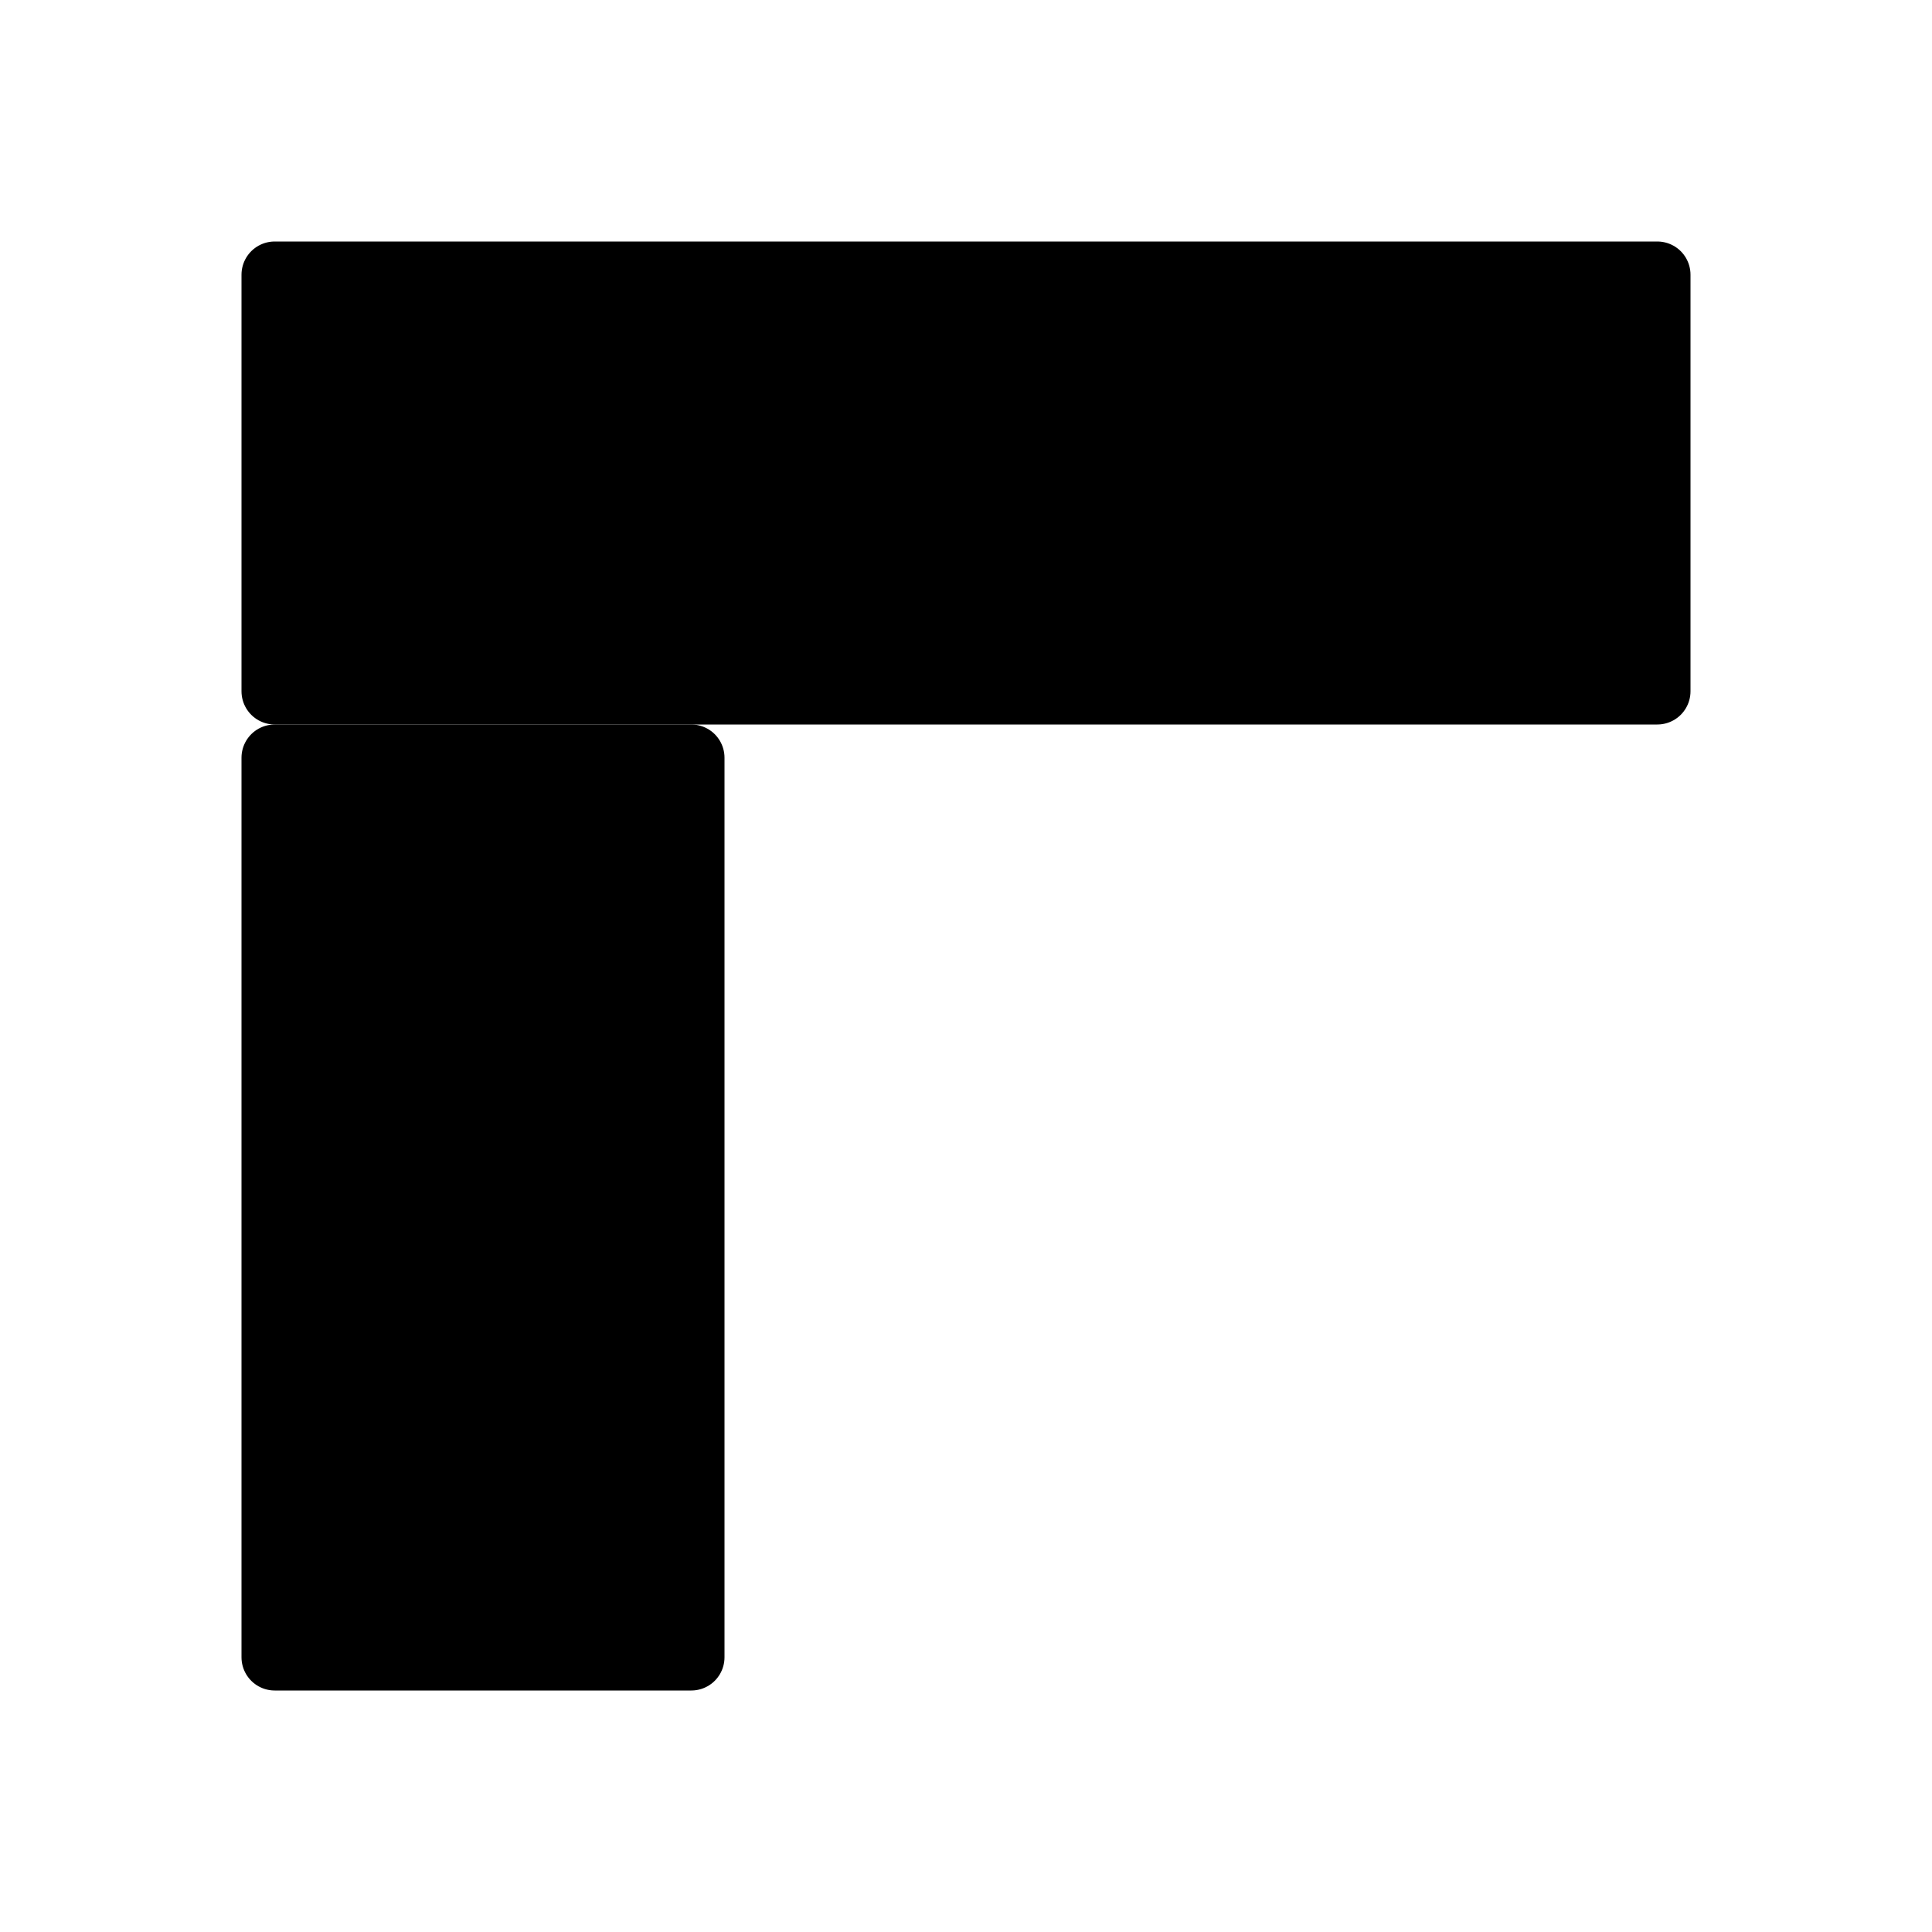
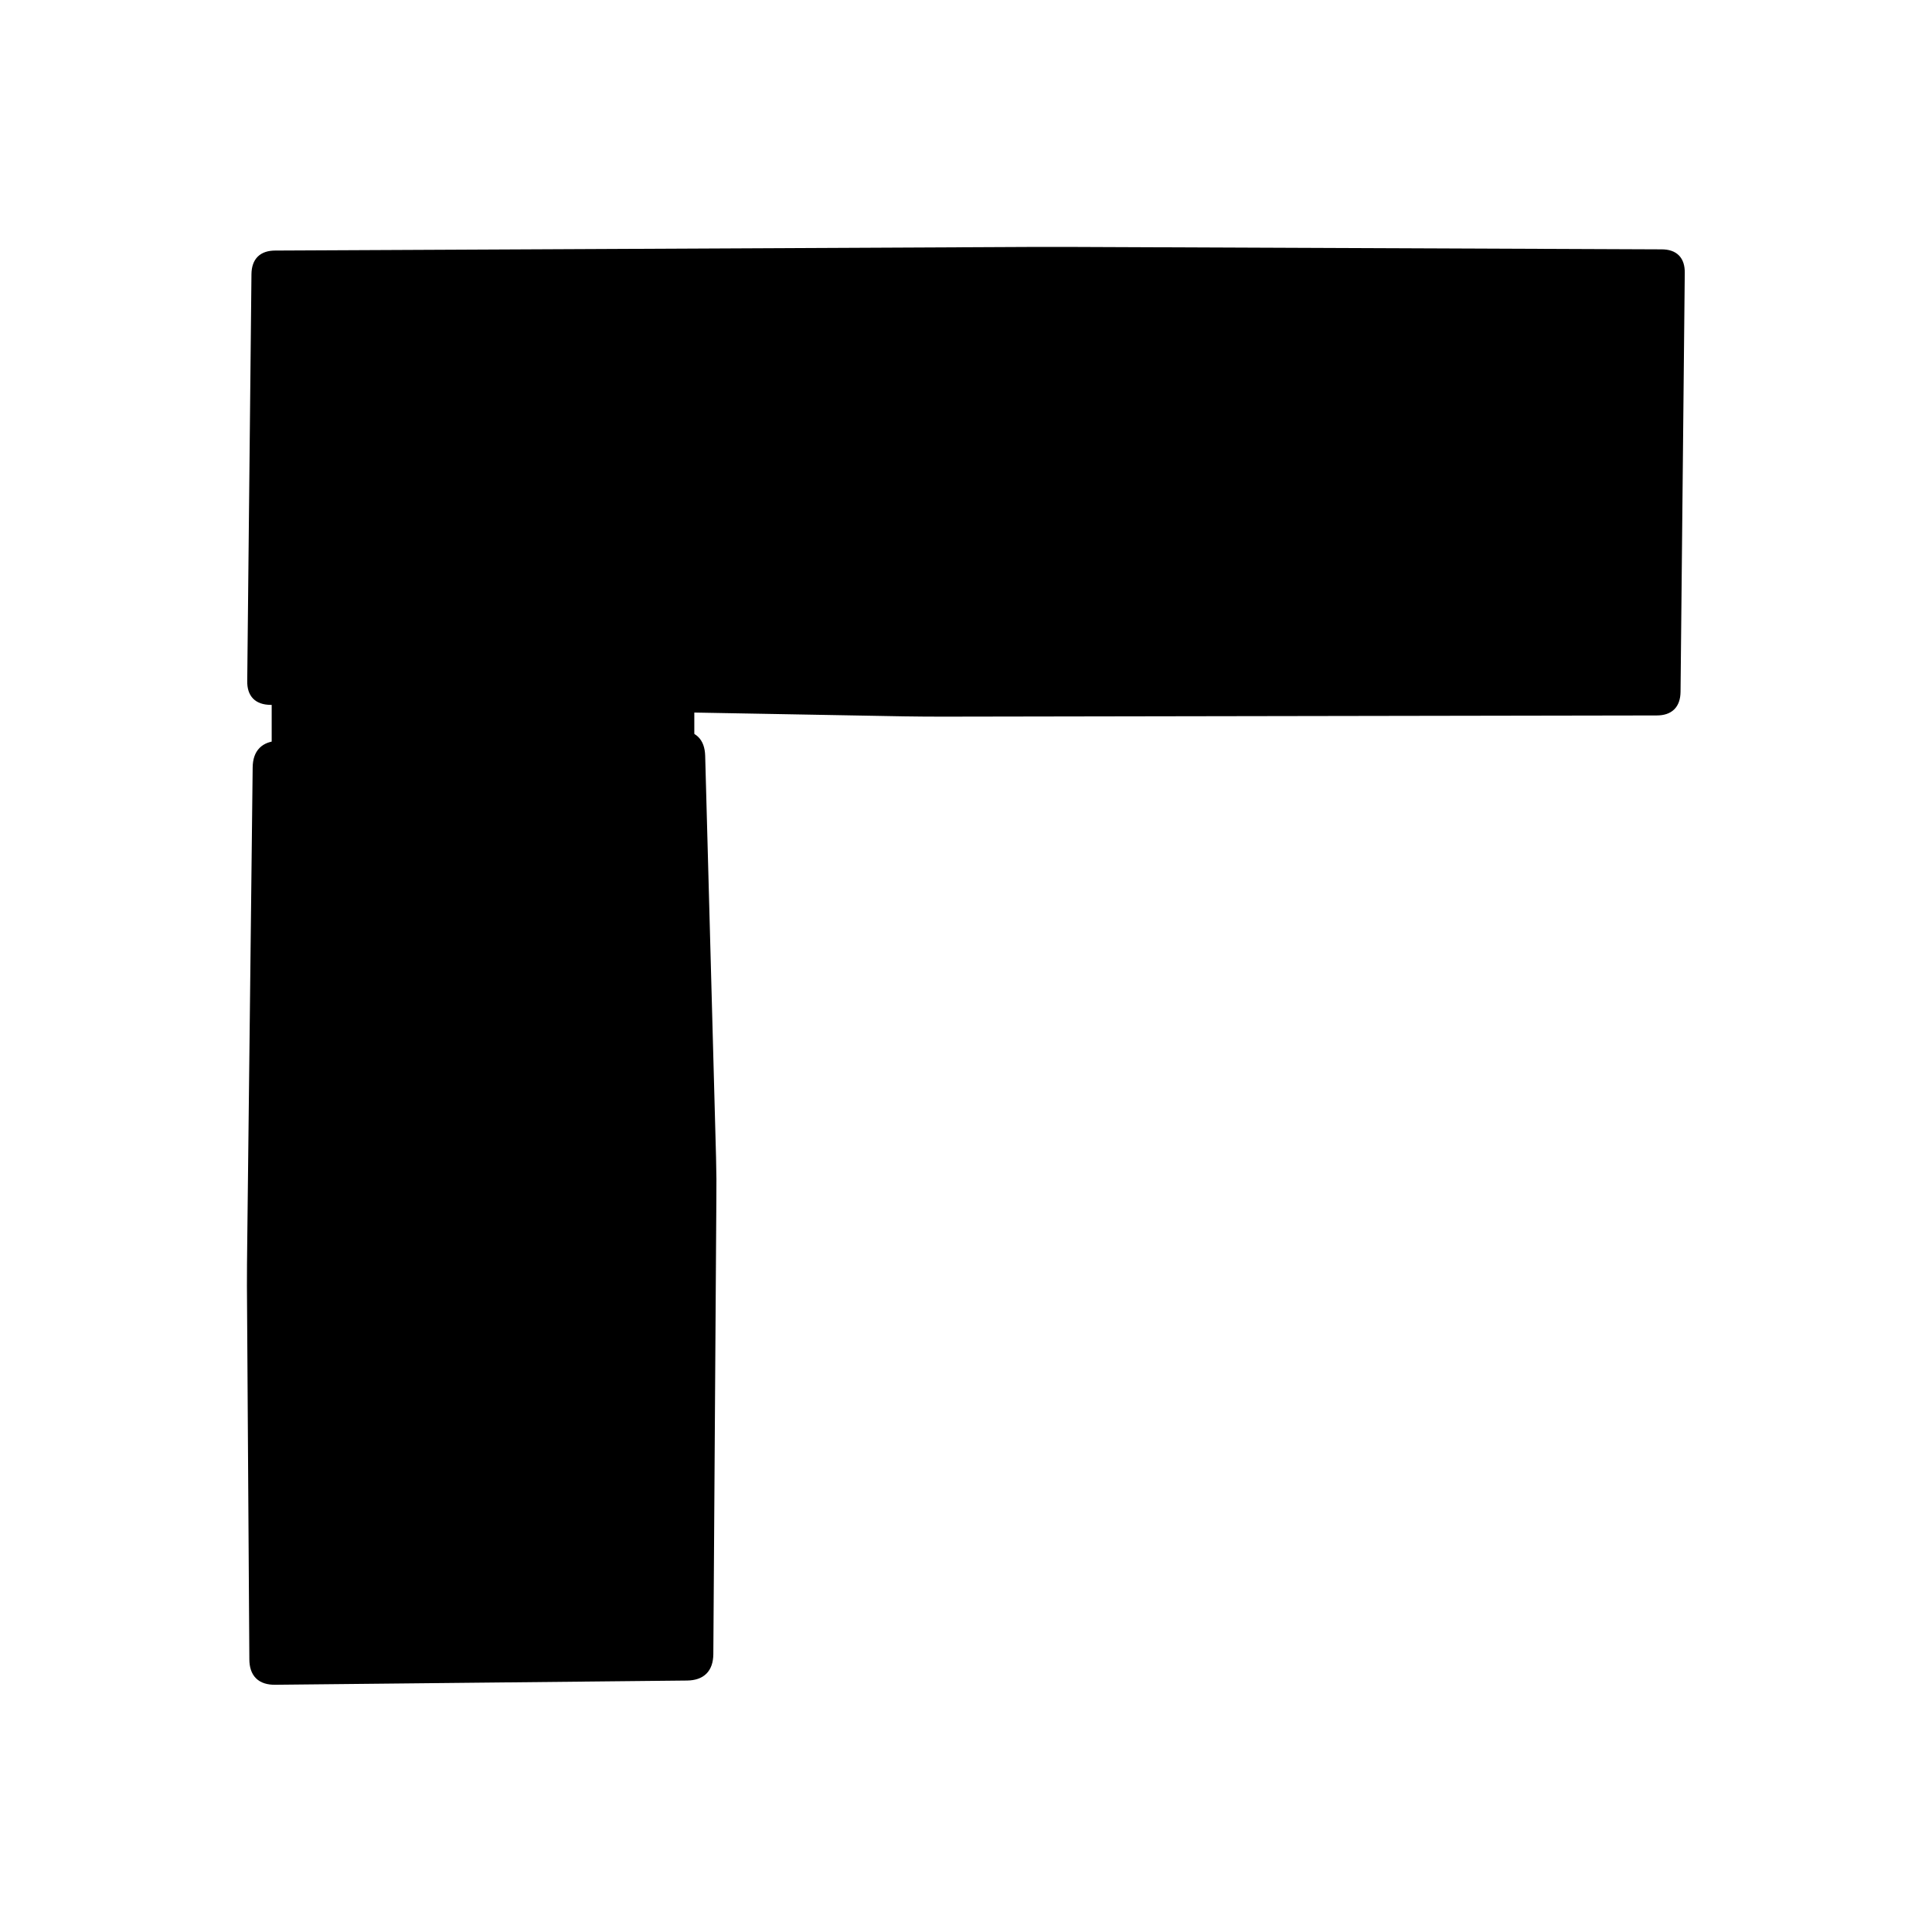
<svg xmlns="http://www.w3.org/2000/svg" viewBox="0 0 64 64" width="64" height="64">
-   <g stroke-linejoin="round">
-     <path d="M9.1,9.1H54.9V22.9H9.1Z" fill="currentColor" stroke="currentColor" stroke-width="2.2" />
-     <path d="M9.1,25.1H22.9V54.9H9.1Z" fill="currentColor" stroke="currentColor" stroke-width="2.2" />
-   </g>
+   <path d="M9,22H23V26H9Z" fill="currentColor" />
+   <path d="M9.12,8.44 Q8.48,8.44 8.47,9.08 L8.33,22.56 Q8.32,23.2 8.96,23.21 L29.94,23.59 Q30.58,23.6 31.22,23.6 L54.88,23.56 Q55.52,23.56 55.53,22.92 L55.67,9.04 Q55.68,8.4 55.04,8.4 L35.48,8.32 Q34.84,8.32 34.2,8.32Z" fill="currentColor" stroke="currentColor" stroke-width="0.28" />
+   <path d="M8.51,25.42 Q8.52,24.7 9.24,24.68 L22.48,24.34 Q23.2,24.32 23.22,25.04 L23.58,38.34 Q23.6,39.06 23.59,39.78 L23.49,54.8 Q23.48,55.52 22.76,55.53 L9.12,55.67 Q8.4,55.68 8.4,54.96 L8.32,42.6 Q8.32,41.88 8.33,41.16Z" fill="currentColor" stroke="currentColor" stroke-width="0.28" />
</svg>
